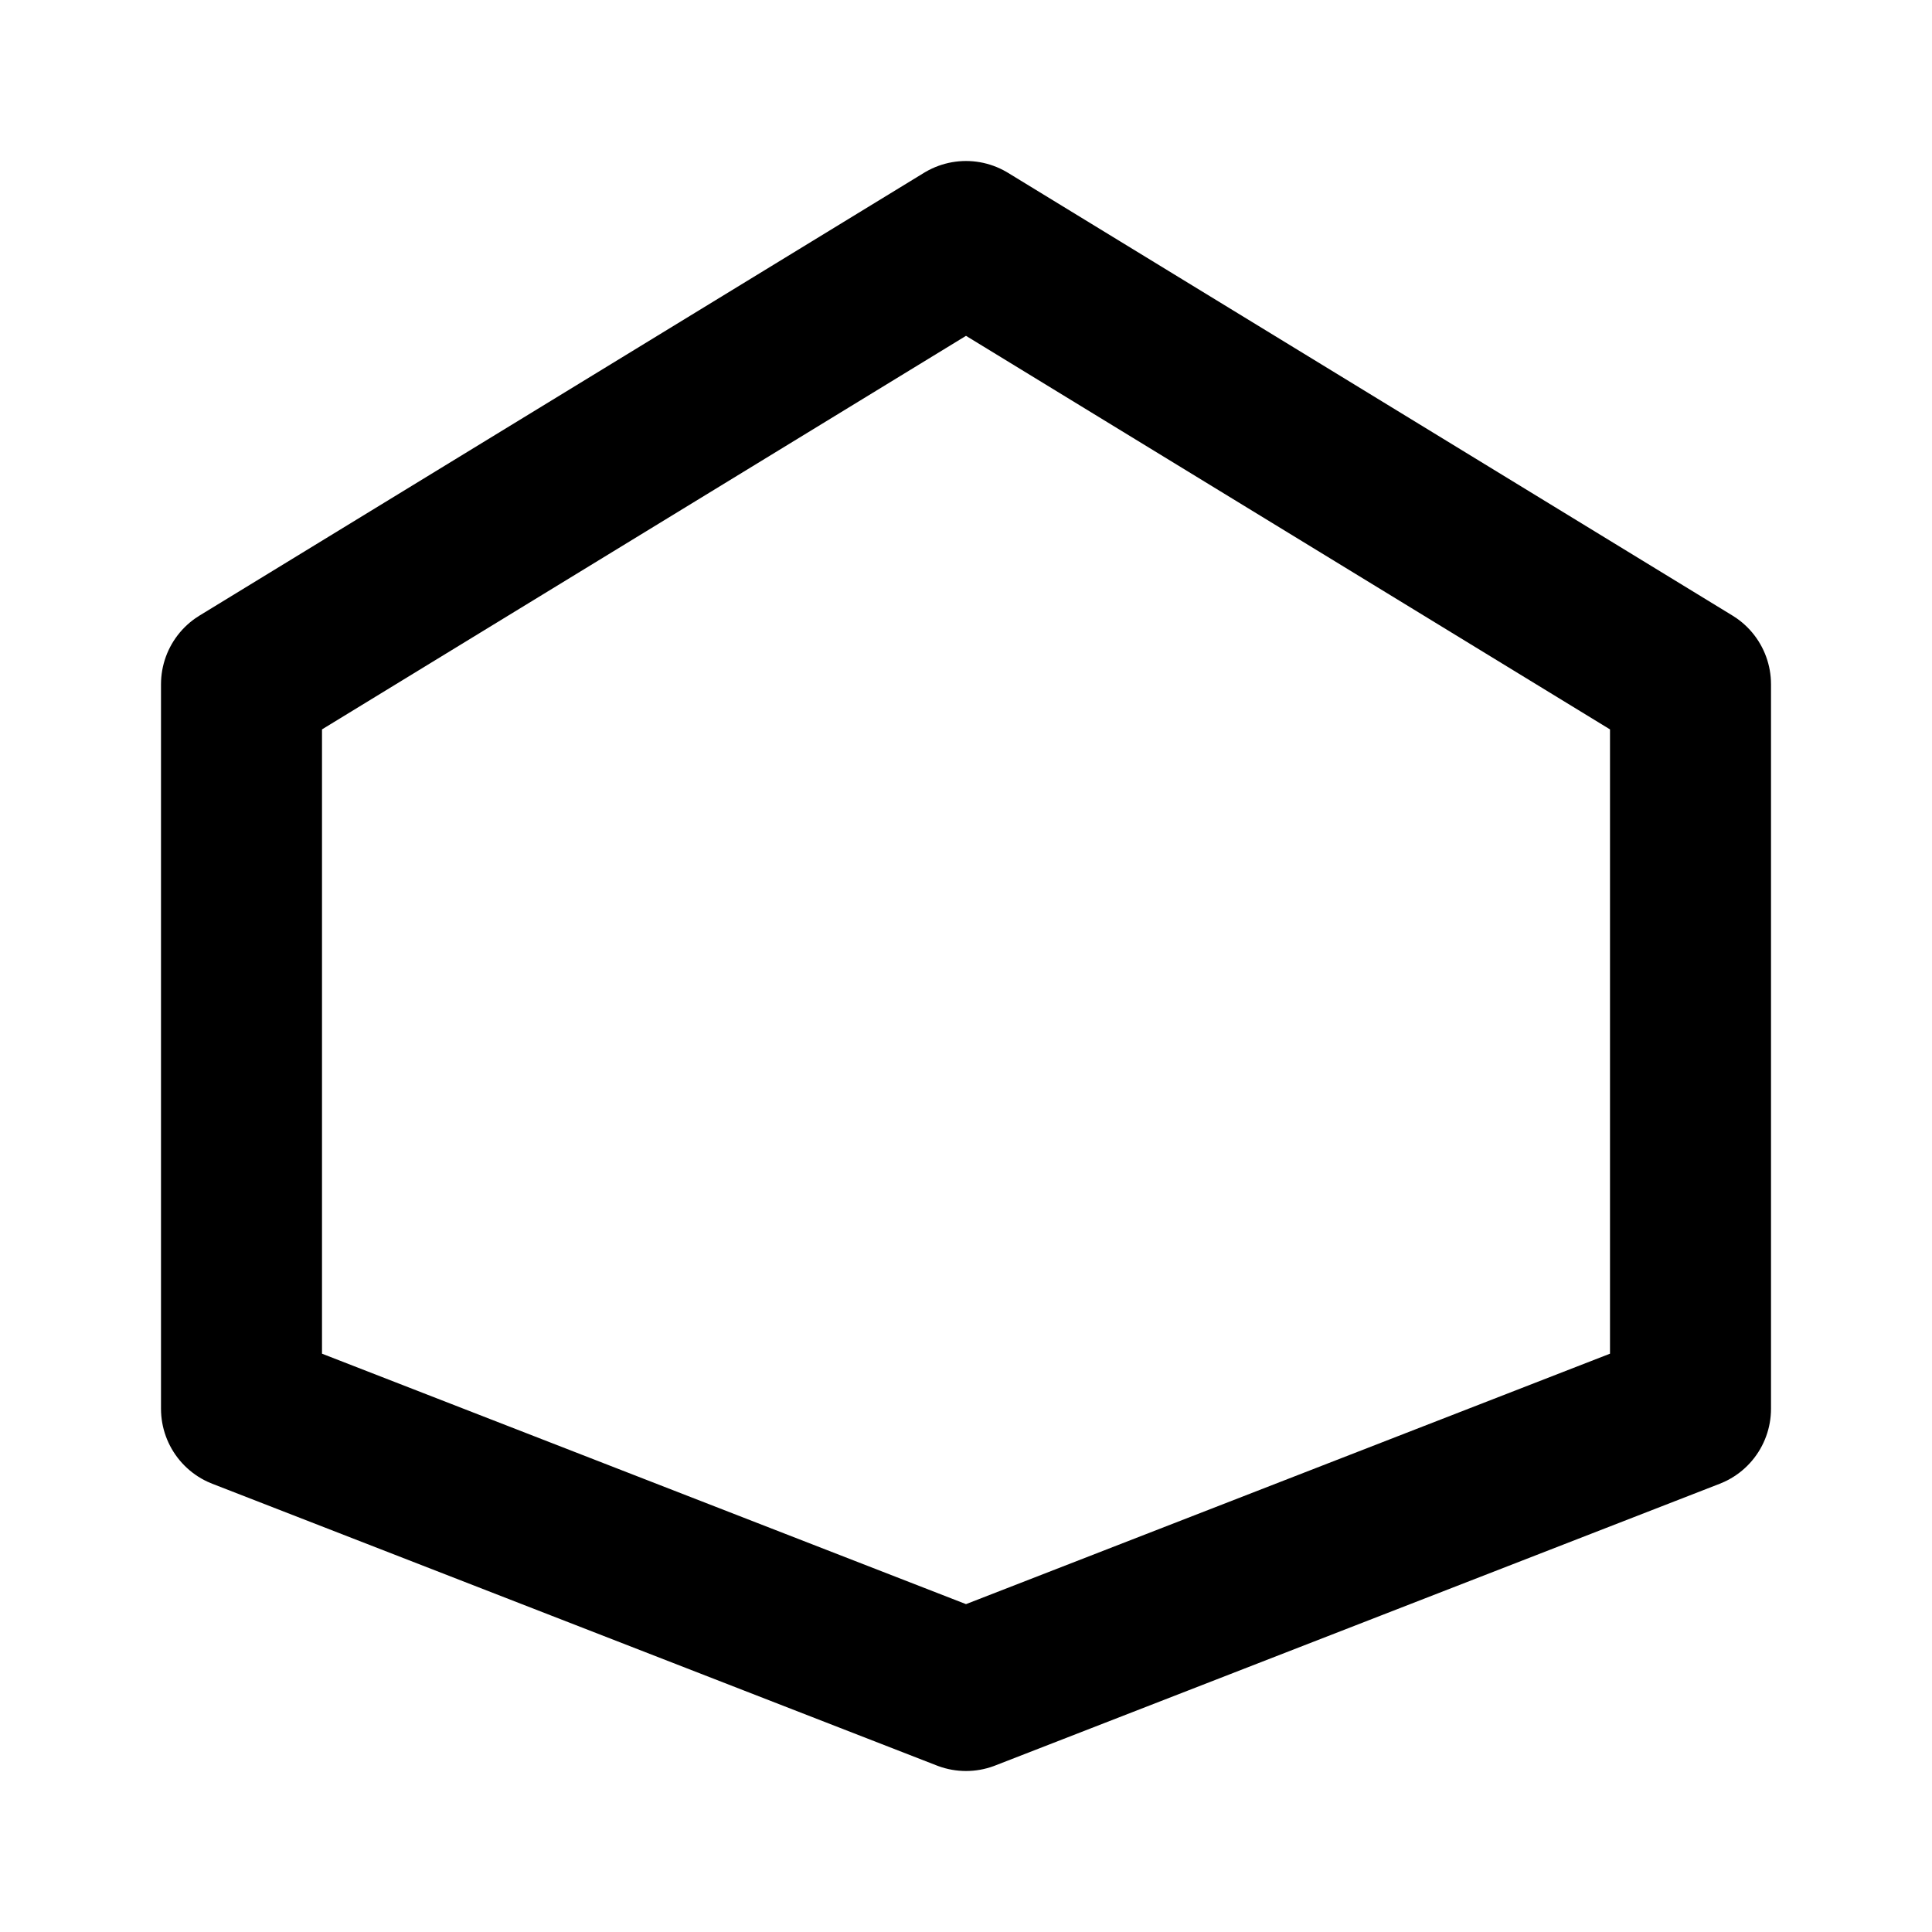
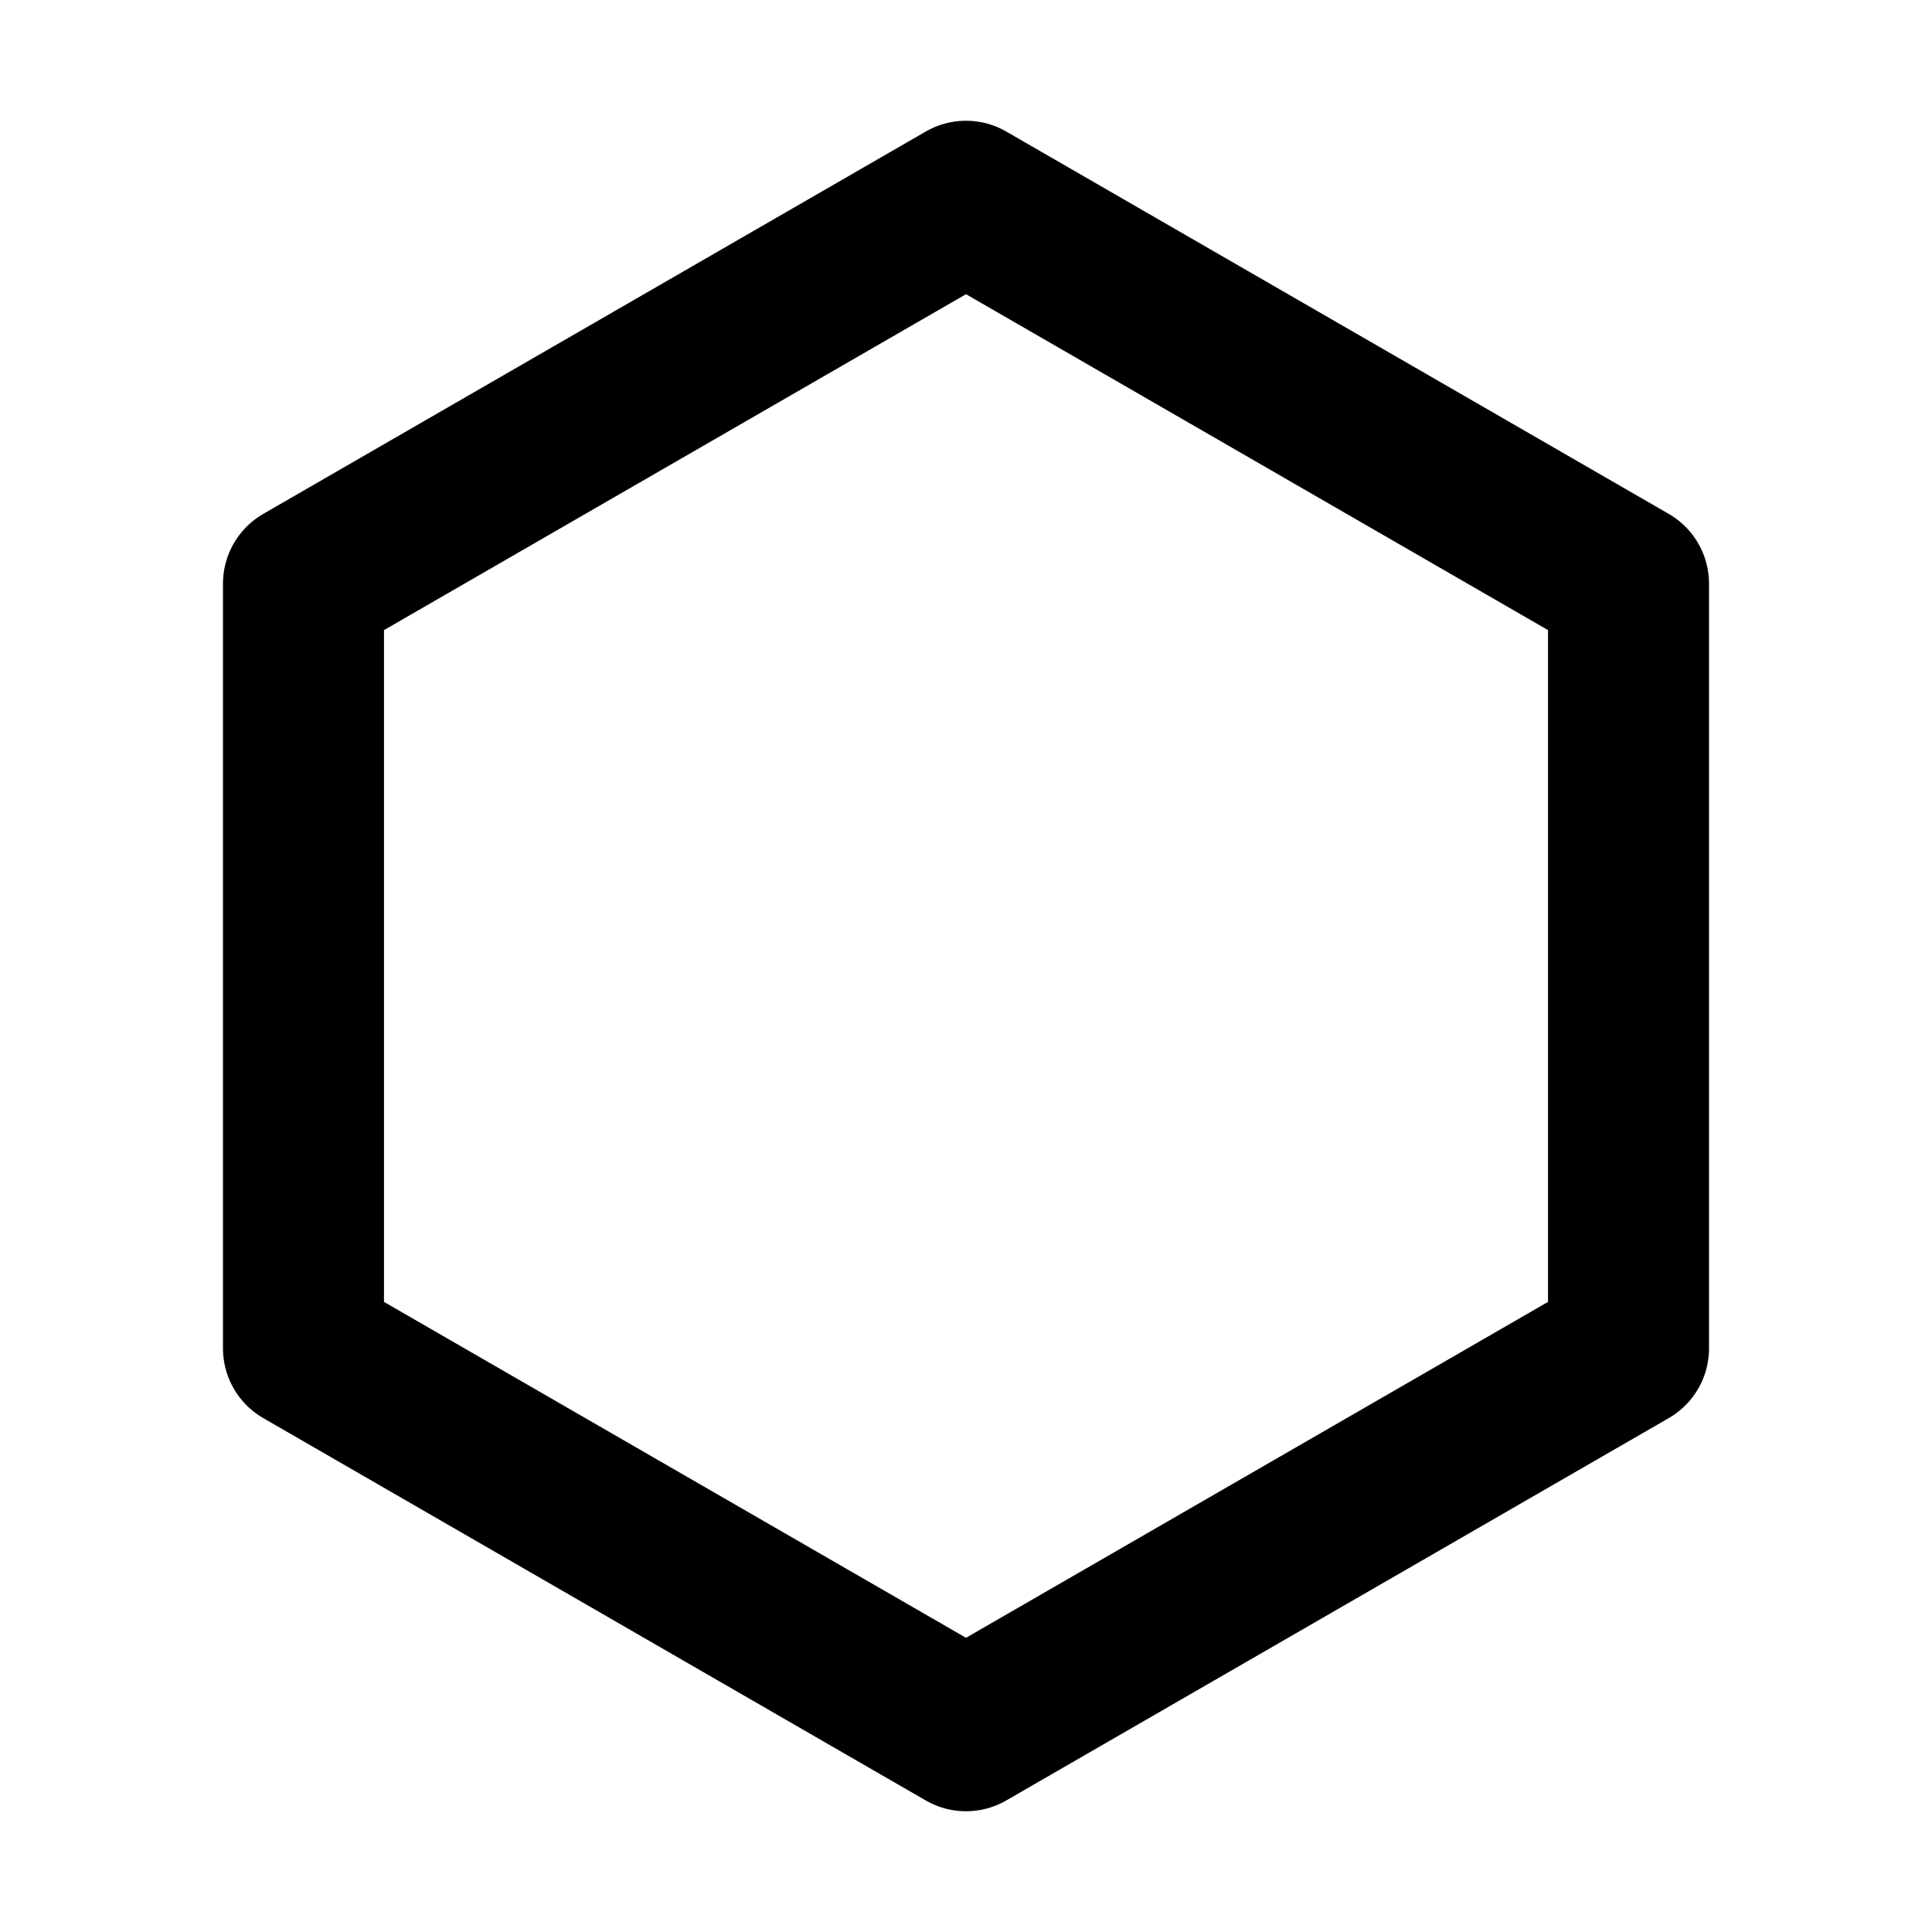
- <svg xmlns="http://www.w3.org/2000/svg" viewBox="0 0 24 24" width="18" height="18" fill="none" stroke="currentColor" stroke-width="2" stroke-linejoin="round">
-   <polygon points="12 3 21 8.5 21 17.5 12 21 3 17.5 3 8.5" />
+ <svg xmlns="http://www.w3.org/2000/svg" viewBox="0 0 24 24" width="24" height="24" fill="none" stroke="currentColor" stroke-width="2" stroke-linecap="round" stroke-linejoin="round">
+   <path d="M12 2.5 20.23 7.25 20.23 16.75 12 21.5 3.77 16.75 3.77 7.25z" />
</svg>
